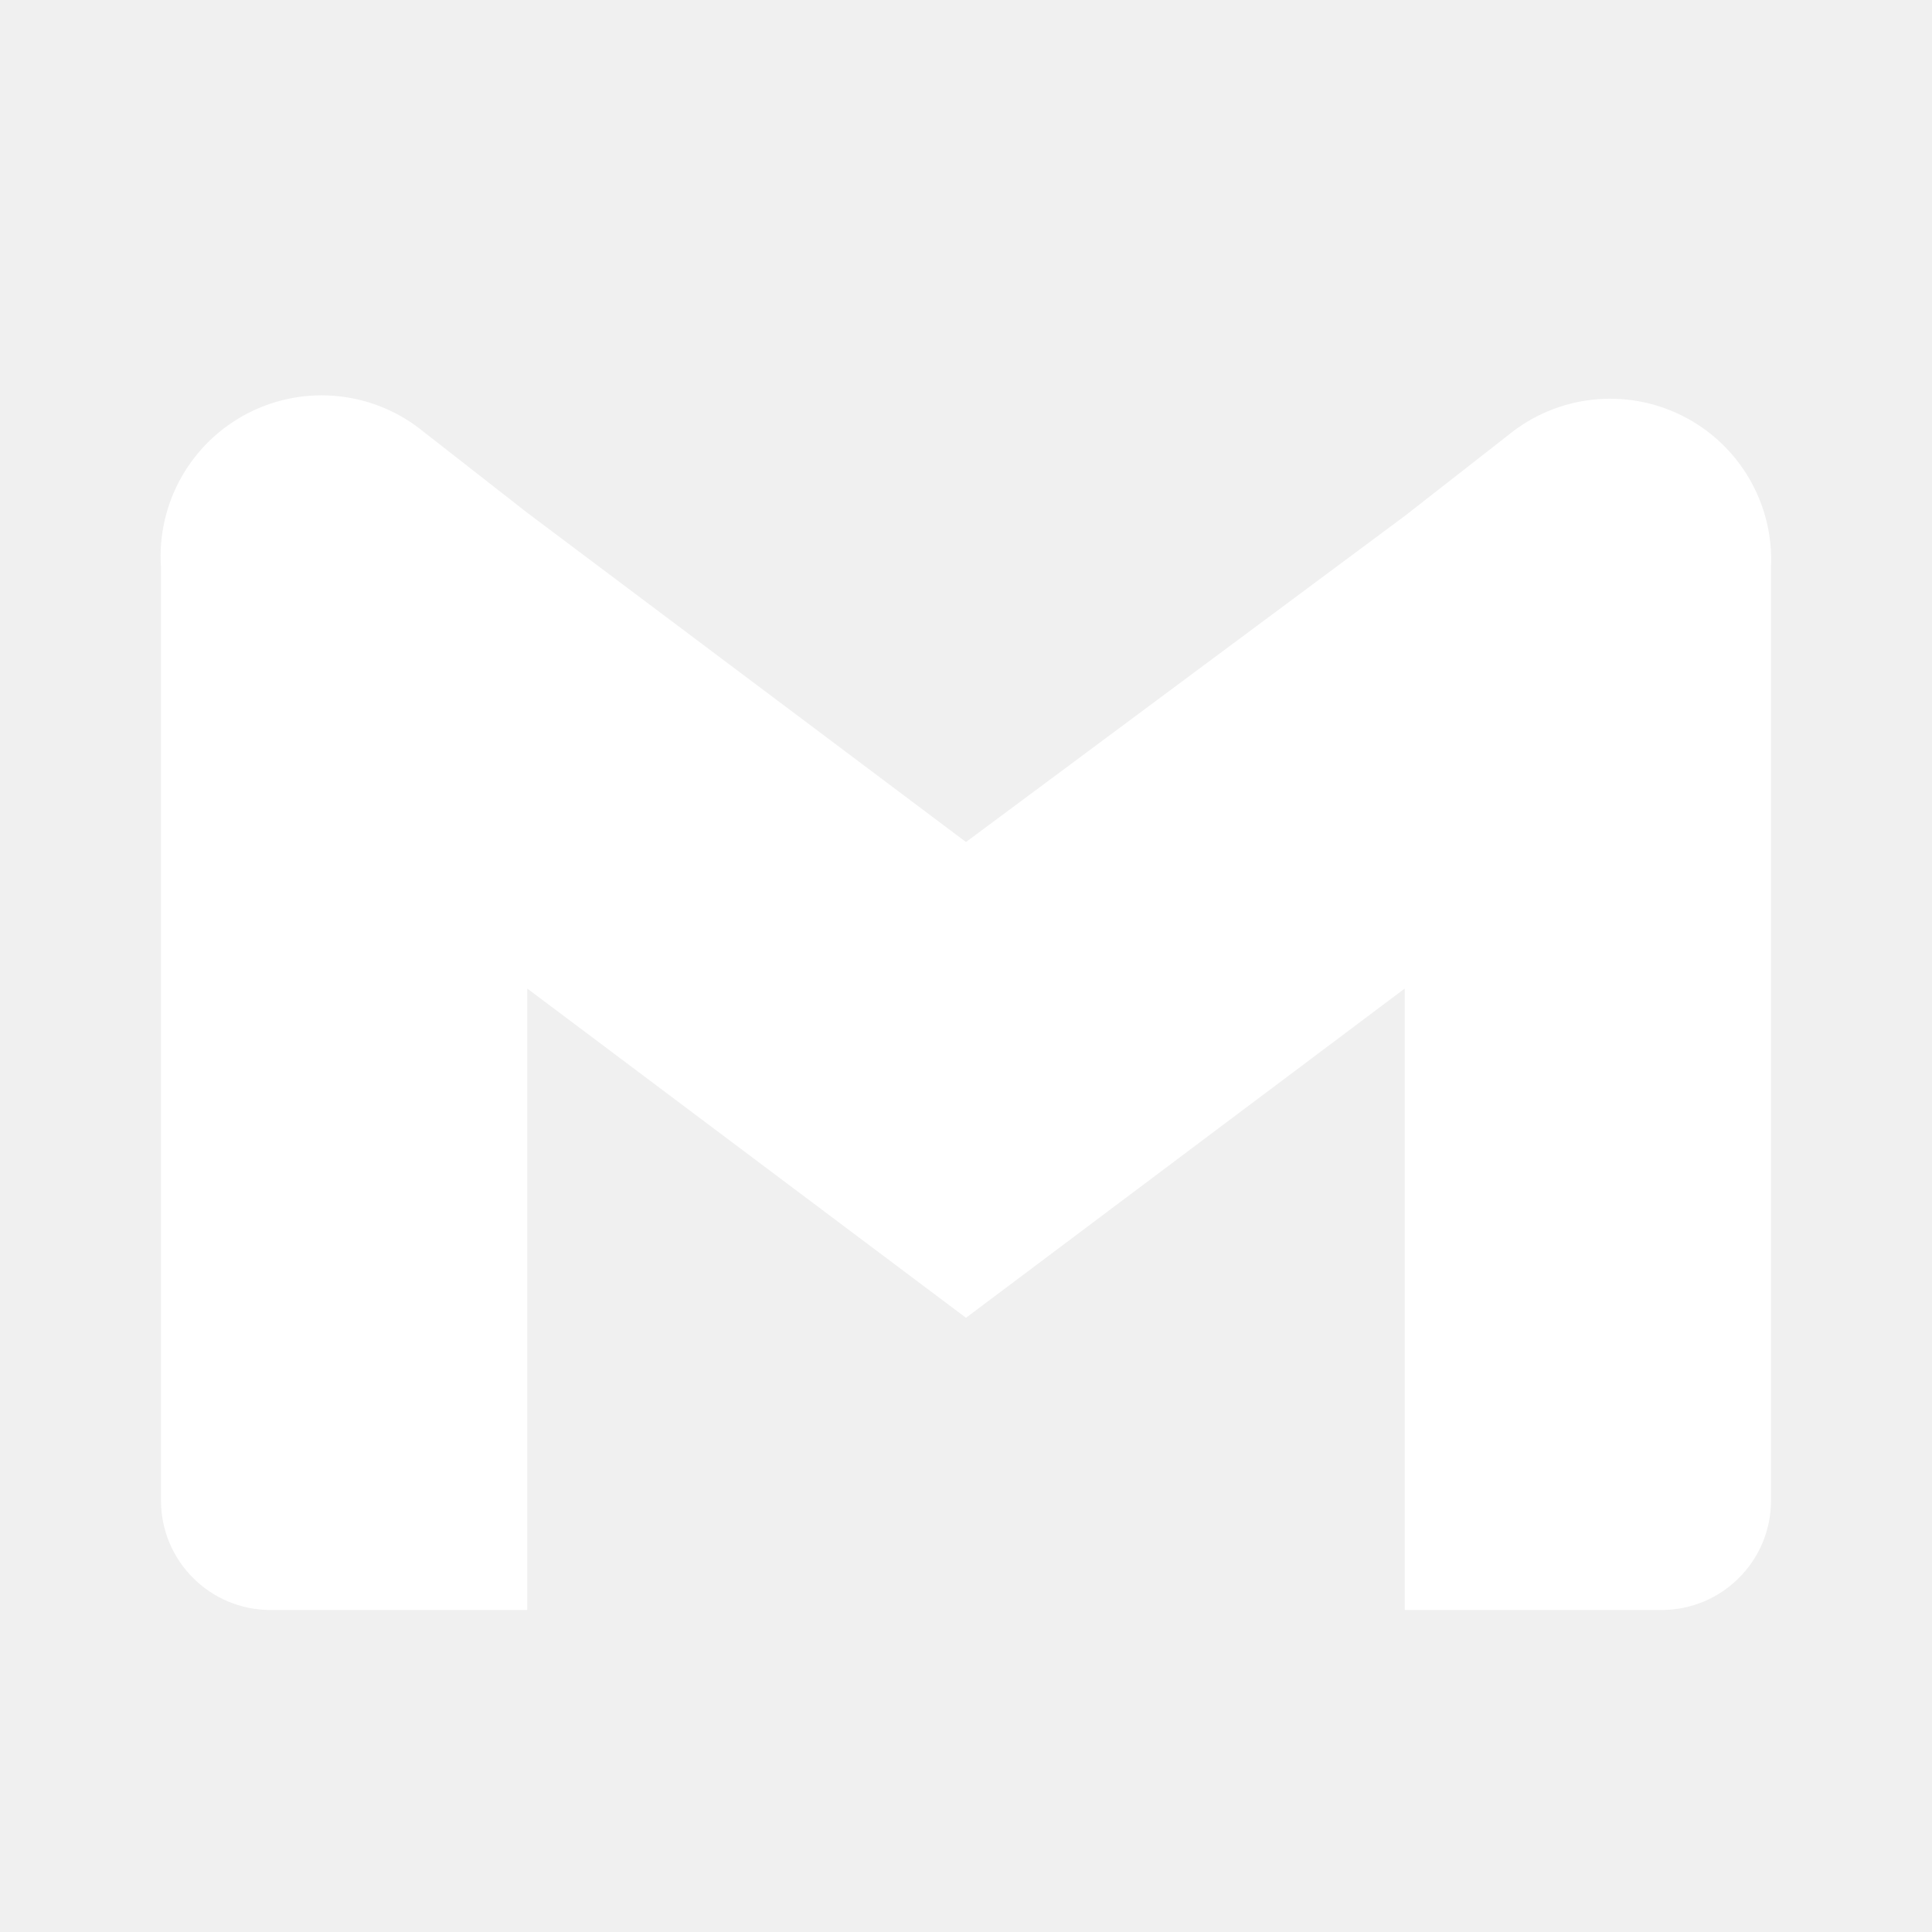
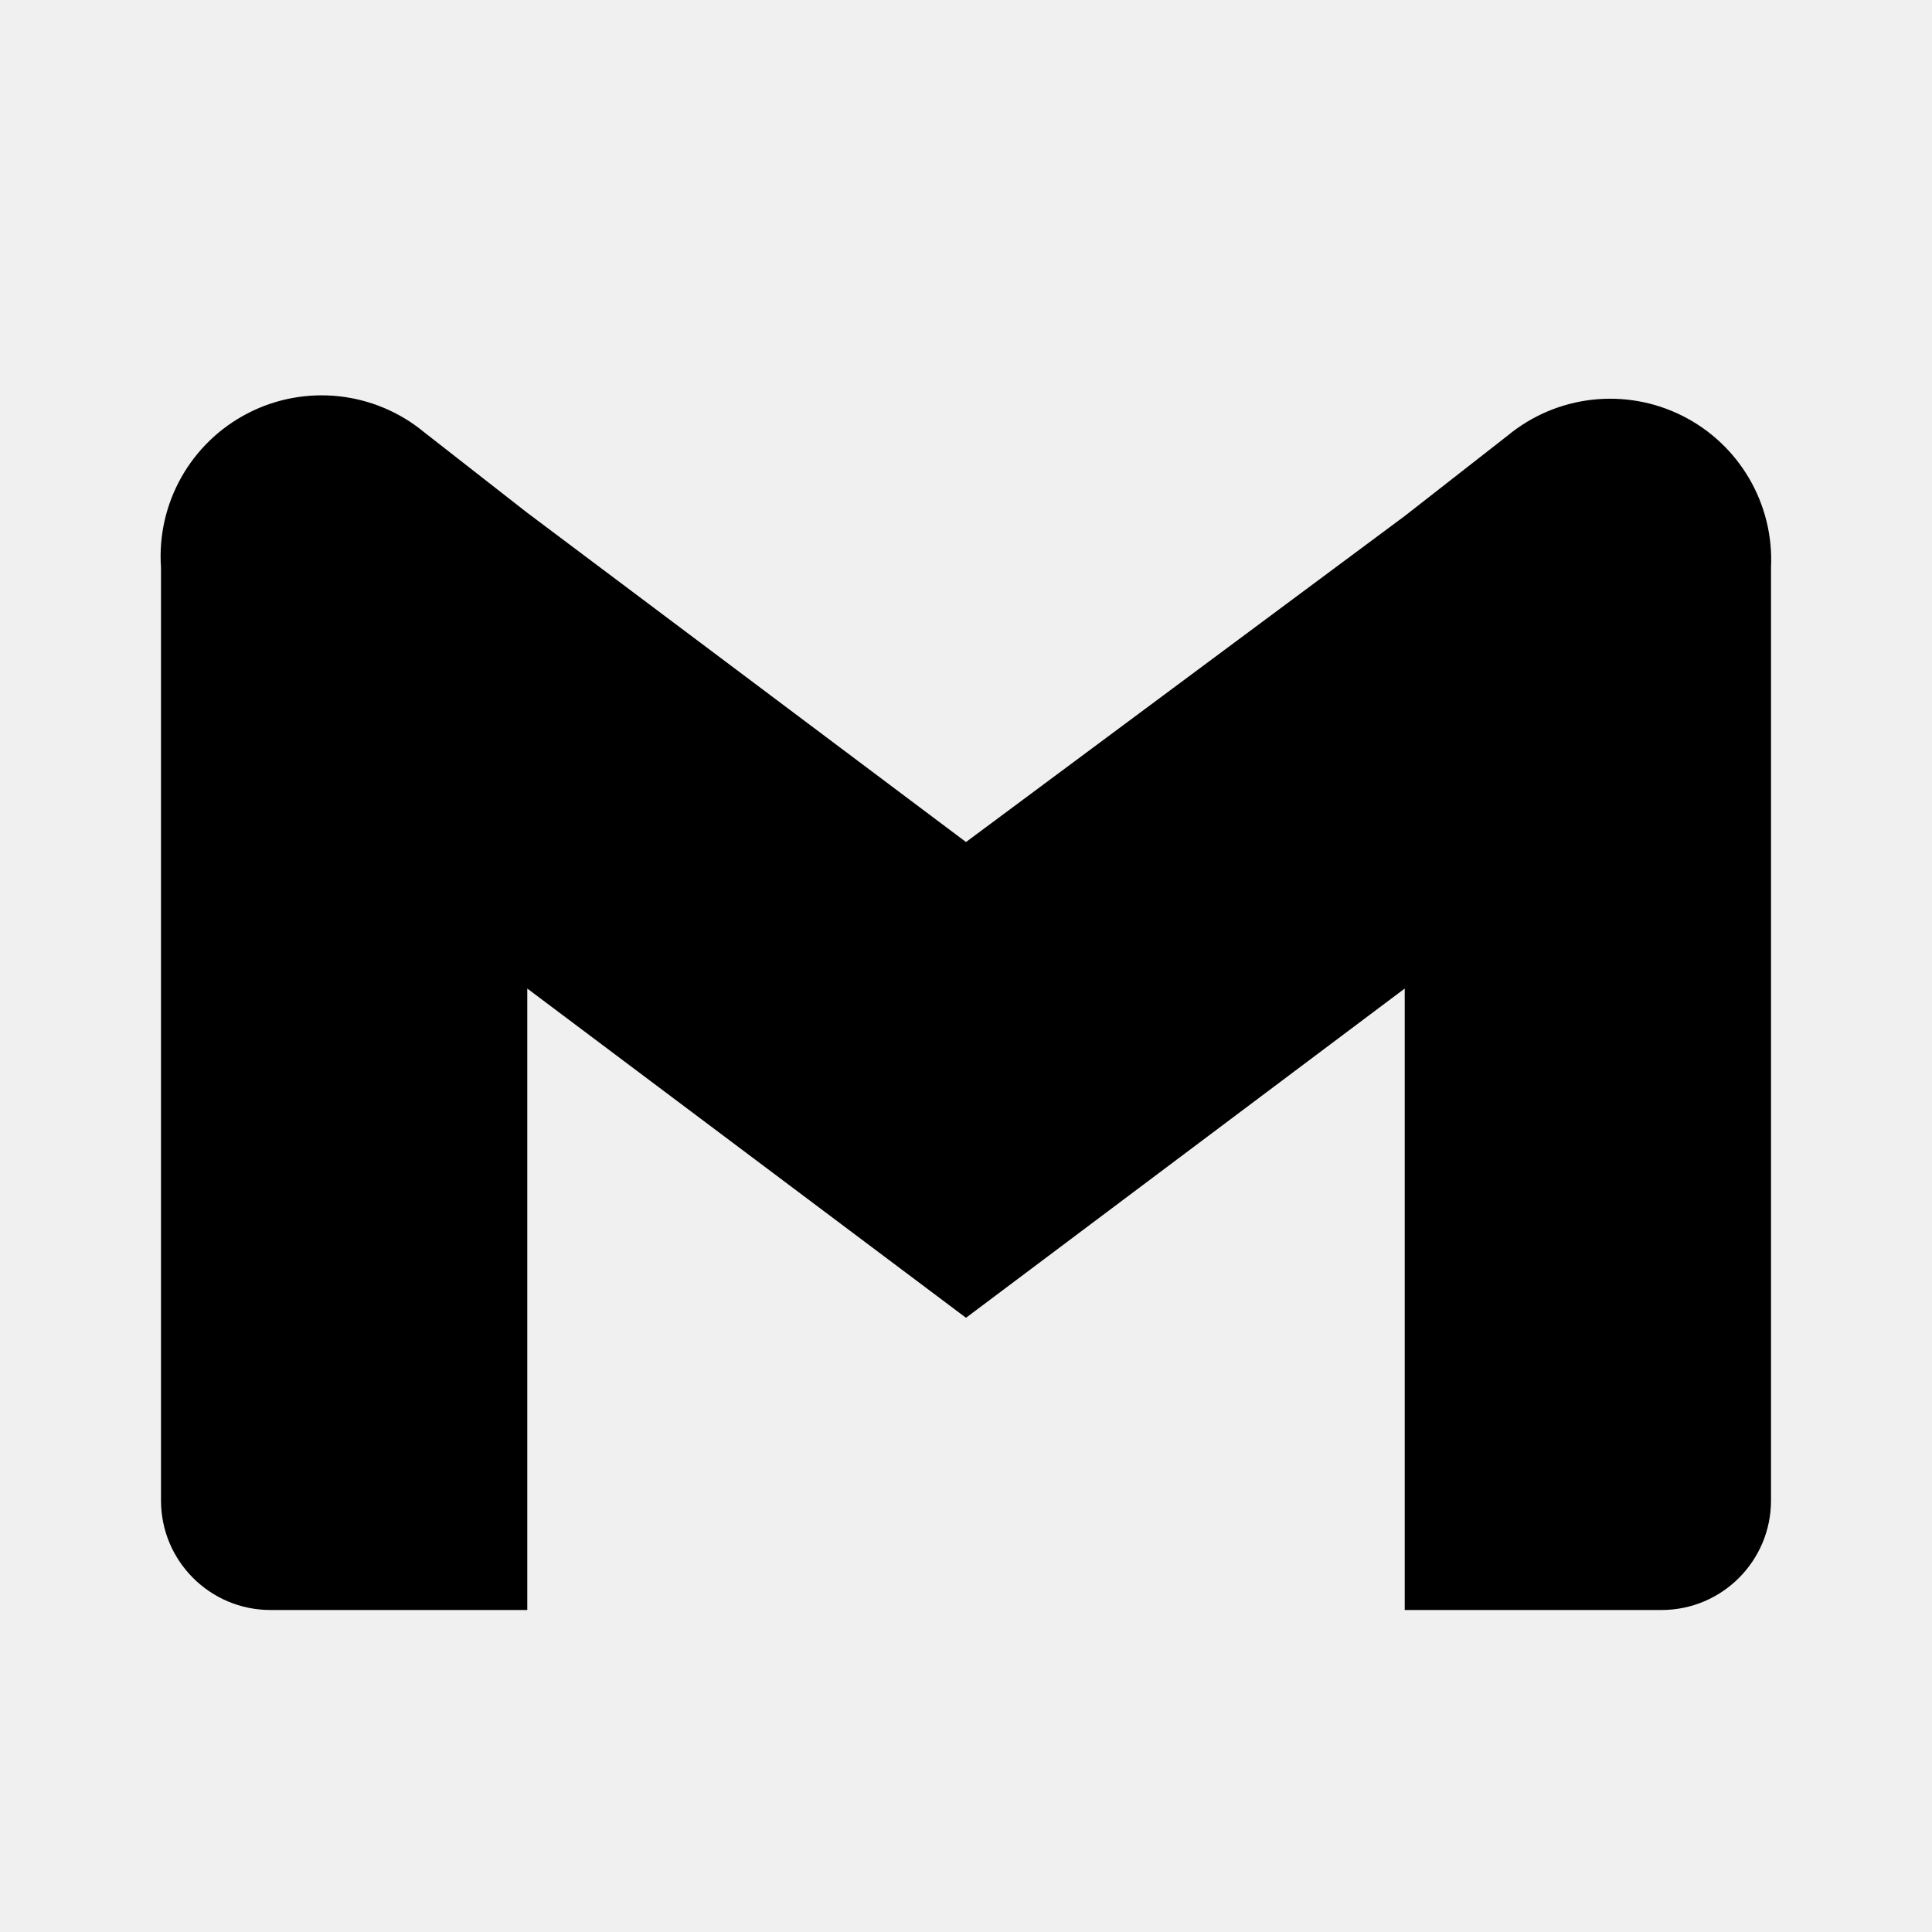
- <svg xmlns="http://www.w3.org/2000/svg" width="24" height="24" viewBox="0 0 24 24" style="fill: #fff;transform: ;msFilter:;">
+ <svg xmlns="http://www.w3.org/2000/svg" width="24" height="24" viewBox="0 0 24 24" style="fill: black;transform: ;msFilter:;">
  <path d="m18.73 5.41-1.28 1L12 10.46 6.55 6.37l-1.28-1A2 2 0 0 0 2 7.05v11.59A1.36 1.36 0 0 0 3.36 20h3.19v-7.72L12 16.37l5.45-4.09V20h3.19A1.36 1.36 0 0 0 22 18.64V7.05a2 2 0 0 0-3.27-1.64z" />
</svg>
